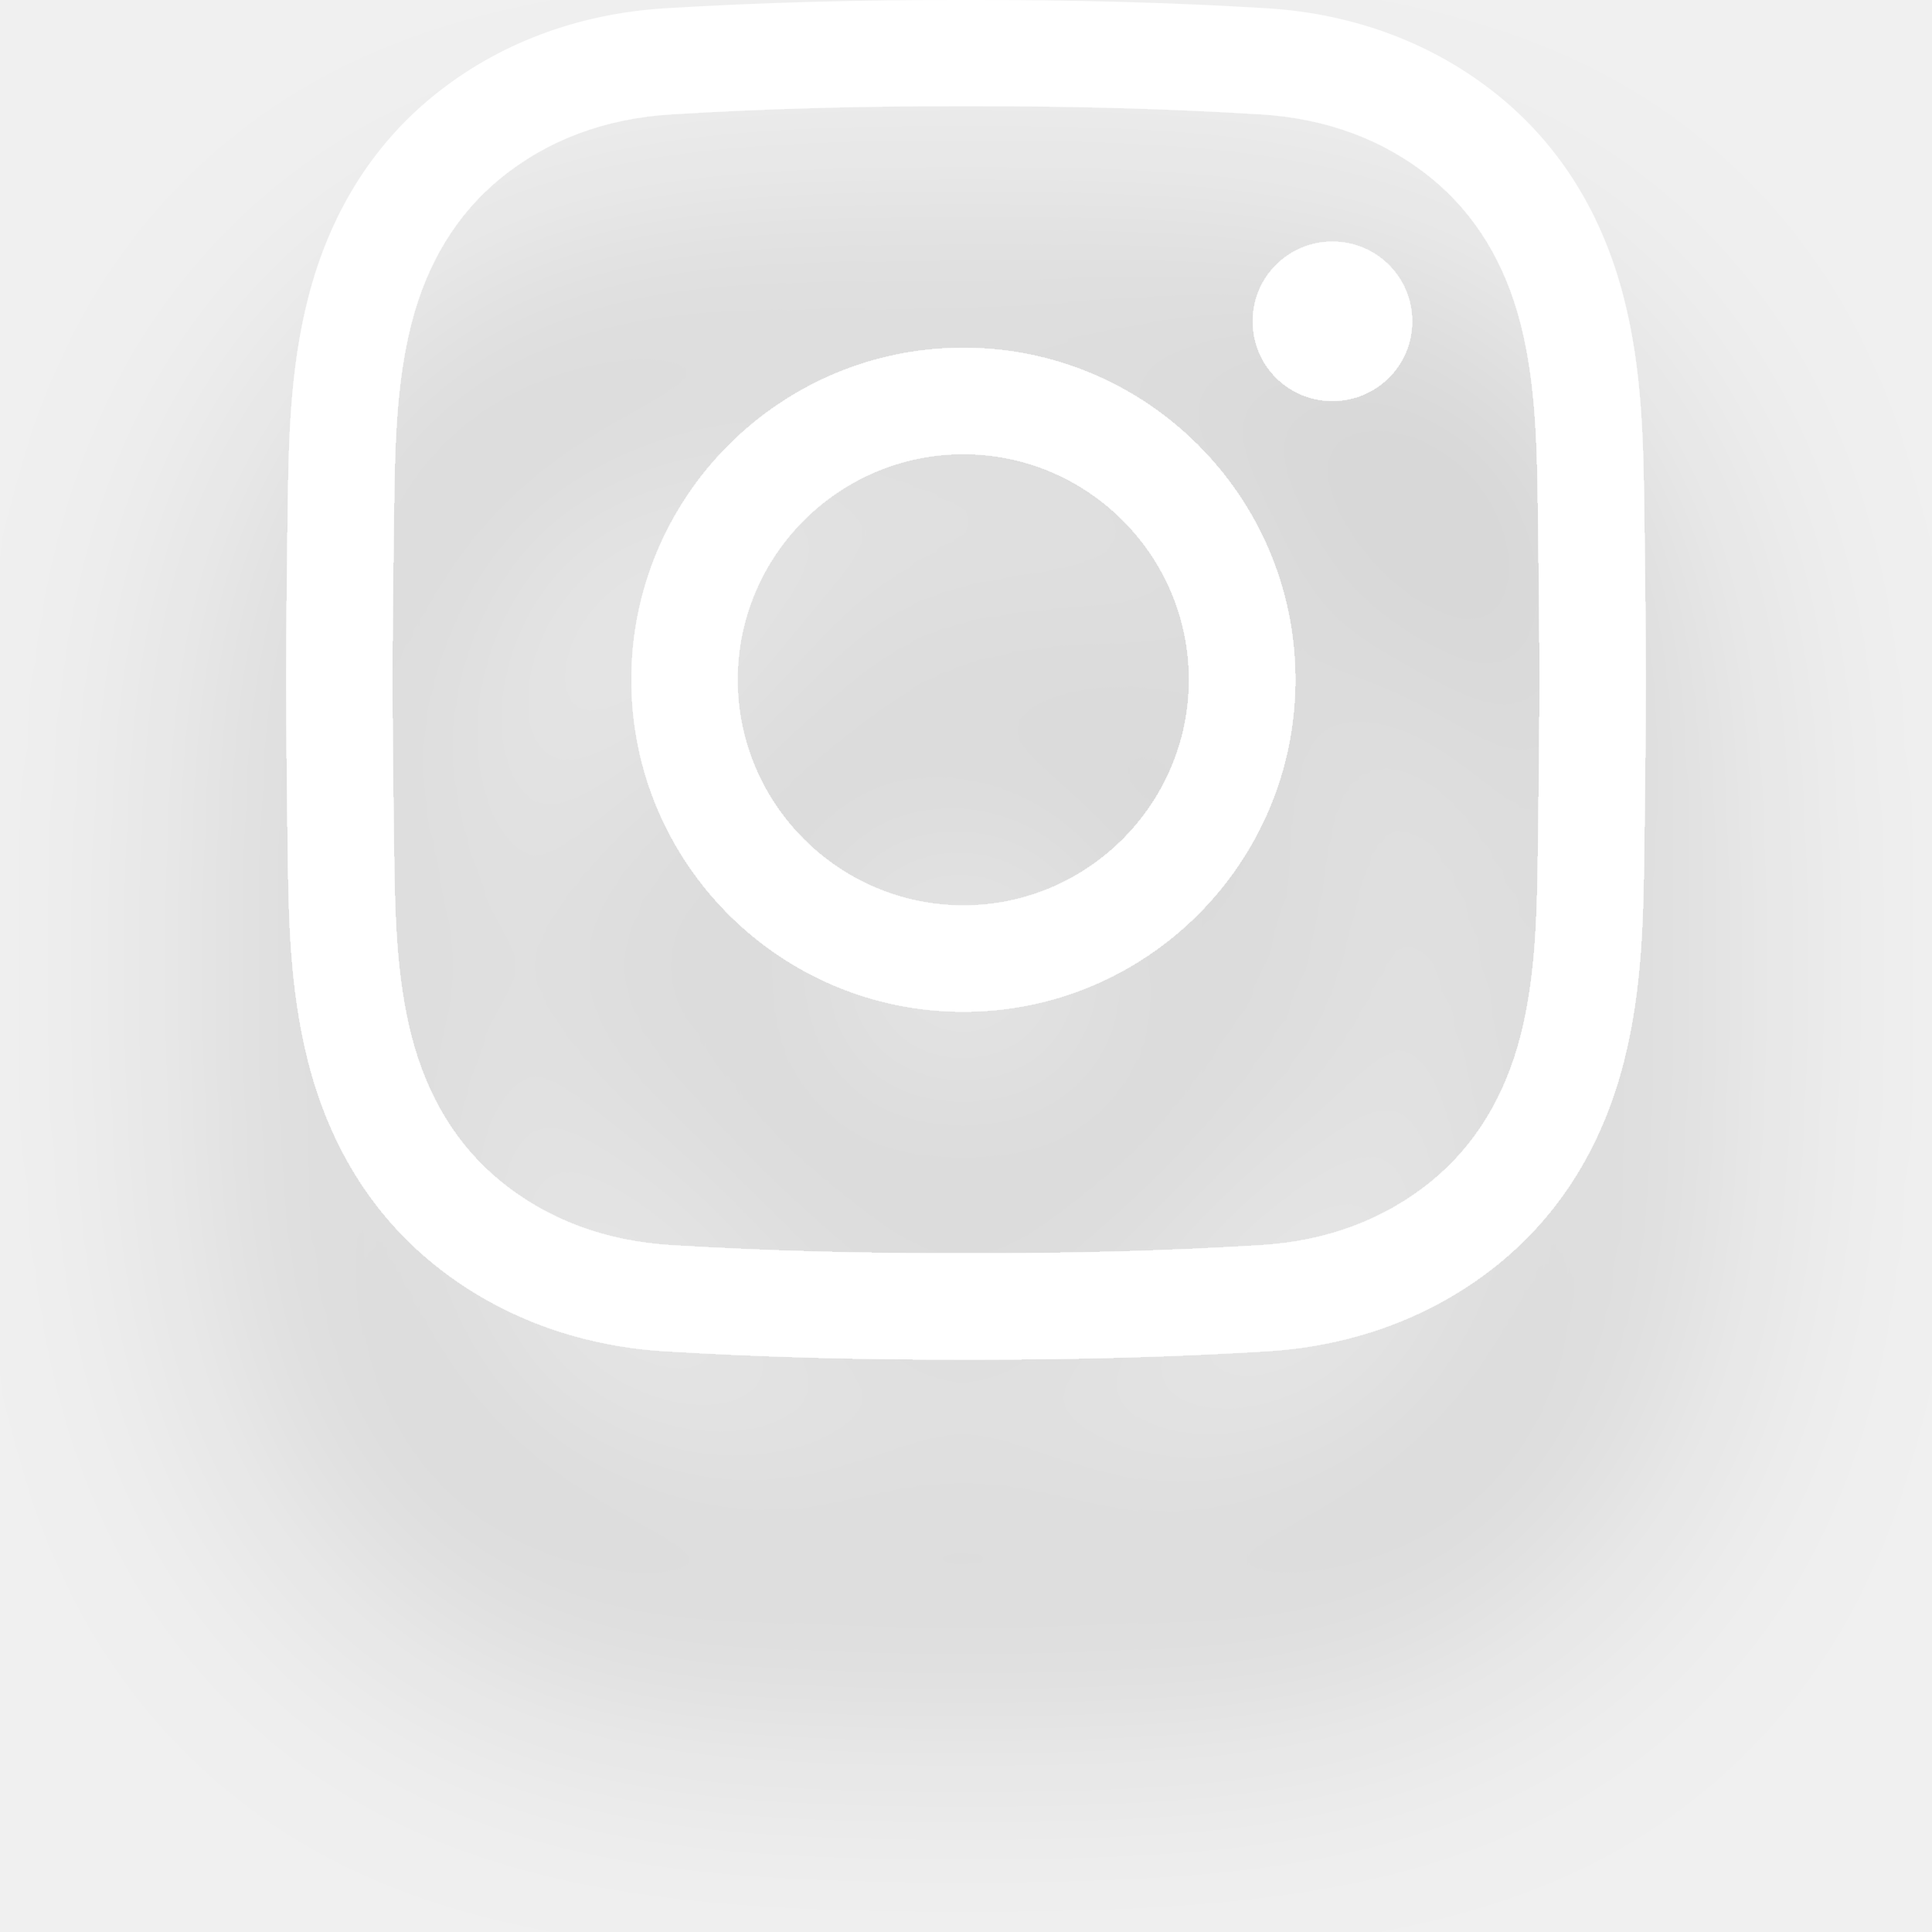
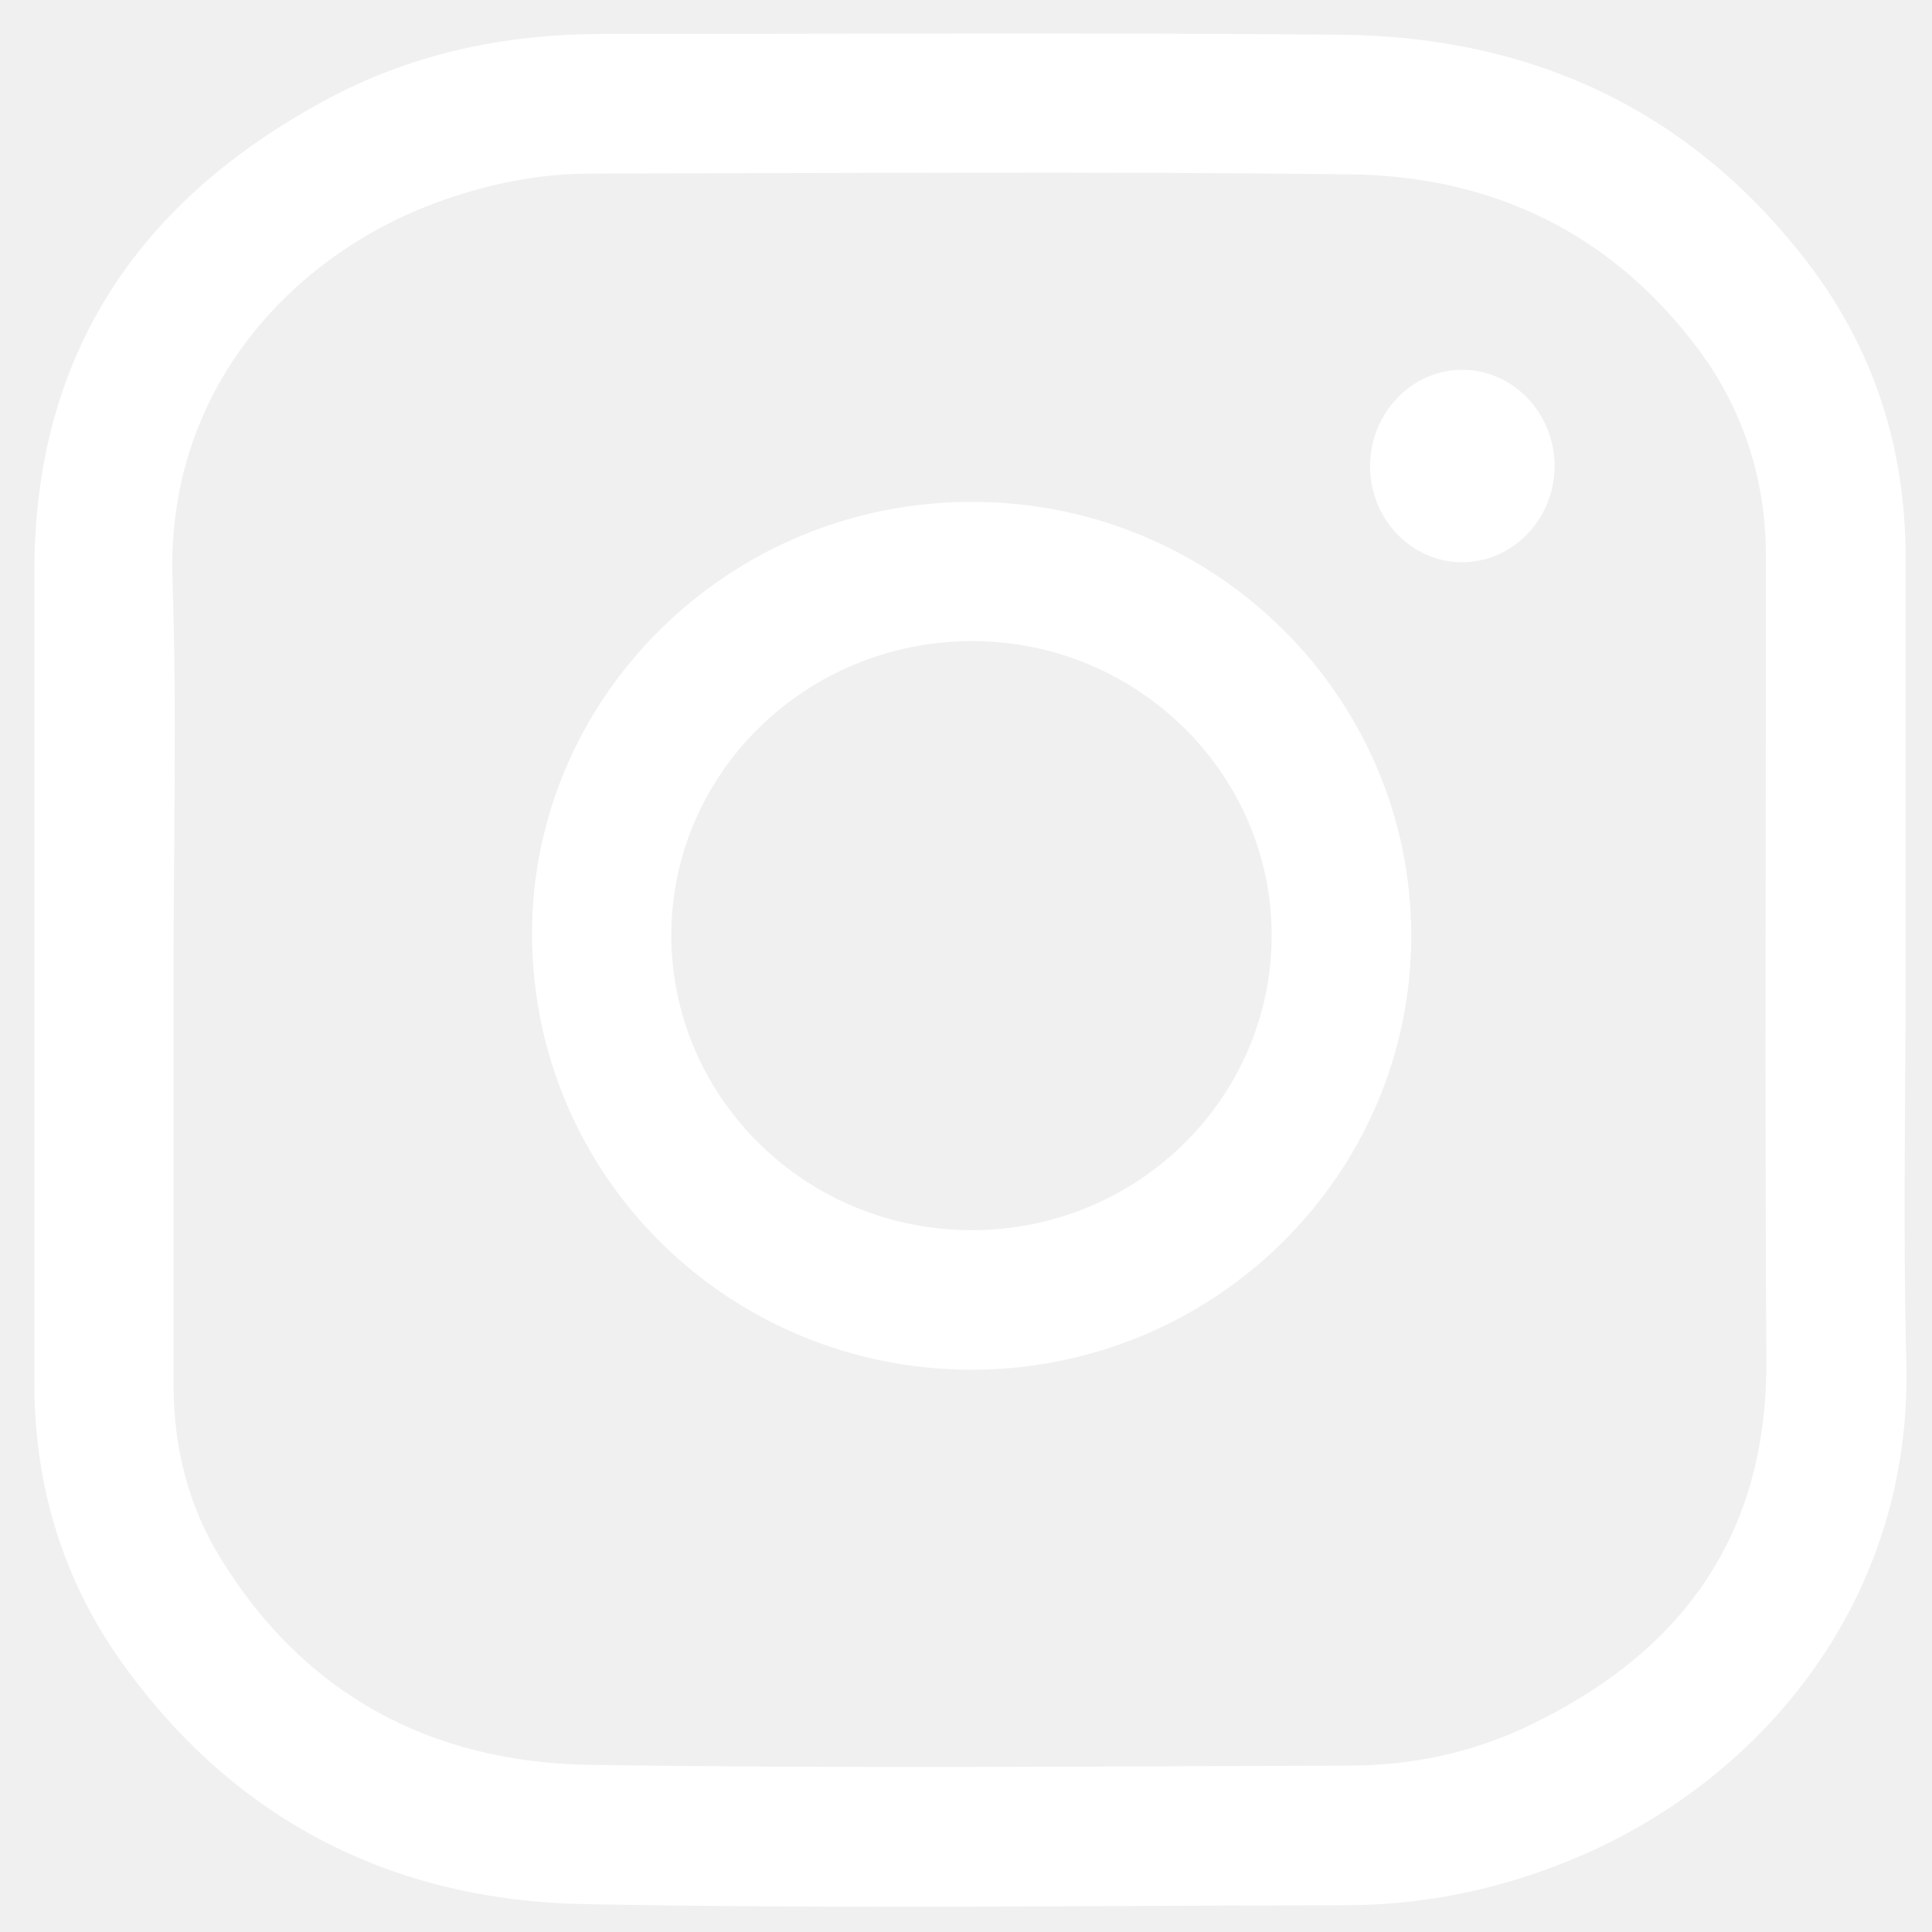
- <svg xmlns="http://www.w3.org/2000/svg" width="27" height="27" viewBox="0 0 27 27" fill="none">
-   <g filter="url(#filter0_d_634_808)">
-     <path d="M13.687 19C13.624 19 13.562 19 13.498 19C12.009 19.003 10.633 18.965 9.294 18.884C8.067 18.809 6.947 18.385 6.055 17.658C5.194 16.956 4.607 16.007 4.308 14.838C4.048 13.819 4.035 12.82 4.021 11.853C4.012 11.159 4.002 10.338 4 9.502C4.002 8.662 4.012 7.84 4.021 7.147C4.035 6.18 4.048 5.181 4.308 4.162C4.607 2.993 5.194 2.044 6.055 1.342C6.947 0.615 8.067 0.191 9.295 0.116C10.633 0.035 12.009 -0.003 13.502 0C14.992 -0.003 16.367 0.035 17.706 0.116C18.933 0.191 20.053 0.615 20.945 1.342C21.806 2.044 22.393 2.993 22.692 4.162C22.952 5.181 22.965 6.18 22.979 7.147C22.988 7.84 22.998 8.662 23 9.498V9.502C22.998 10.338 22.988 11.159 22.979 11.853C22.965 12.82 22.952 13.819 22.692 14.838C22.393 16.007 21.806 16.956 20.945 17.658C20.053 18.385 18.933 18.809 17.706 18.884C16.424 18.962 15.107 19 13.687 19ZM13.498 17.515C14.963 17.519 16.309 17.482 17.616 17.402C18.543 17.346 19.348 17.045 20.007 16.508C20.616 16.011 21.035 15.325 21.253 14.47C21.47 13.623 21.482 12.713 21.494 11.833C21.504 11.144 21.514 10.328 21.516 9.5C21.514 8.672 21.504 7.856 21.494 7.167C21.482 6.287 21.47 5.377 21.253 4.529C21.035 3.674 20.616 2.989 20.007 2.492C19.348 1.955 18.543 1.654 17.616 1.598C16.309 1.518 14.963 1.481 13.502 1.484C12.037 1.481 10.691 1.518 9.385 1.598C8.457 1.654 7.652 1.955 6.993 2.492C6.384 2.989 5.965 3.674 5.747 4.529C5.53 5.377 5.518 6.287 5.506 7.167C5.496 7.857 5.486 8.673 5.484 9.502C5.486 10.326 5.496 11.143 5.506 11.833C5.518 12.713 5.53 13.623 5.747 14.47C5.965 15.325 6.384 16.011 6.993 16.508C7.652 17.045 8.457 17.346 9.385 17.402C10.691 17.482 12.037 17.519 13.498 17.515ZM13.463 14.139C10.905 14.139 8.824 12.058 8.824 9.5C8.824 6.942 10.905 4.861 13.463 4.861C16.021 4.861 18.102 6.942 18.102 9.5C18.102 12.058 16.021 14.139 13.463 14.139ZM13.463 6.346C11.723 6.346 10.308 7.761 10.308 9.5C10.308 11.239 11.723 12.654 13.463 12.654C15.202 12.654 16.617 11.239 16.617 9.5C16.617 7.761 15.202 6.346 13.463 6.346ZM18.621 3.377C18.006 3.377 17.508 3.875 17.508 4.49C17.508 5.105 18.006 5.603 18.621 5.603C19.236 5.603 19.735 5.105 19.735 4.49C19.735 3.875 19.236 3.377 18.621 3.377Z" fill="white" />
+ <svg xmlns="http://www.w3.org/2000/svg" fill="#FFF" enable-background="new 0 0 512 512" id="Layer_1" version="1.1" viewBox="0 0 512 512" xml:space="preserve">
+   <g>
+     <path d="M505,257c0,34.8-0.7,69.7,0.2,104.5c1.5,61.6-37.2,109.2-86.5,130.4c-19.8,8.5-40.6,13-62.1,13c-67.3,0.1-134.7,1-202-0.3   c-50.7-1-92.4-22.2-122.3-64c-15.7-22-23.2-47-23.2-74.1c0-71.7,0-143.3,0-215c0-58.5,28.5-99.4,79.1-126C110.2,14,134.1,9.1,159,9   c65.3,0,130.7-0.4,196,0.2c50.7,0.4,93,19.8,124.2,60.6c17.4,22.8,25.8,49,25.8,77.8C505,184,505,220.5,505,257z M46,257   c0,36.7,0,73.3,0,110c0,16.4,3.8,31.8,12.3,45.7c22.3,36.5,56,54.3,97.8,55c67.1,1,134.3,0.4,201.5,0.2c16.5,0,32.5-3.4,47.4-10.5   c40.6-19.4,63.3-50.3,63.1-96.7c-0.4-71-0.1-142-0.1-213c0-20.1-5.7-38.5-17.6-54.7c-23-31.1-54.8-46.4-92.8-46.8   c-67-0.8-134-0.3-201-0.2c-14.3,0-28.1,2.9-41.5,7.9c-36.8,13.7-71,48.4-69.4,99.5C46.9,188,46,222.5,46,257z" />
+     <path d="M257.6,363c-64.5,0-116.5-51.4-116.6-115.4c-0.1-63,52.3-114.6,116.4-114.6c64.3-0.1,116.5,51.4,116.6,114.9   C374,311.3,321.9,362.9,257.6,363z M257.6,326c43.9,0,79.5-35.1,79.4-78.3c-0.1-42.8-35.7-77.8-79.4-77.8   c-43.9,0-79.7,34.9-79.7,78C178,291.1,213.7,326.1,257.6,326z" />
+     <path d="M387.5,98c13.5,0,24.5,11.5,24.5,25.6c-0.1,14.1-11.2,25.5-24.7,25.4c-13.3-0.1-24.2-11.5-24.2-25.3   C363,109.6,374,98,387.5,98z" />
  </g>
-   <defs>
-     <filter id="filter0_d_634_808" x="0" y="0" width="27" height="27" filterUnits="userSpaceOnUse" color-interpolation-filters="sRGB">
-       <feFlood flood-opacity="0" result="BackgroundImageFix" />
-       <feColorMatrix in="SourceAlpha" type="matrix" values="0 0 0 0 0 0 0 0 0 0 0 0 0 0 0 0 0 0 127 0" result="hardAlpha" />
-       <feOffset dy="4" />
-       <feGaussianBlur stdDeviation="2" />
-       <feComposite in2="hardAlpha" operator="out" />
-       <feColorMatrix type="matrix" values="0 0 0 0 0 0 0 0 0 0 0 0 0 0 0 0 0 0 0.25 0" />
-       <feBlend mode="normal" in2="BackgroundImageFix" result="effect1_dropShadow_634_808" />
-       <feBlend mode="normal" in="SourceGraphic" in2="effect1_dropShadow_634_808" result="shape" />
-     </filter>
-   </defs>
</svg>
